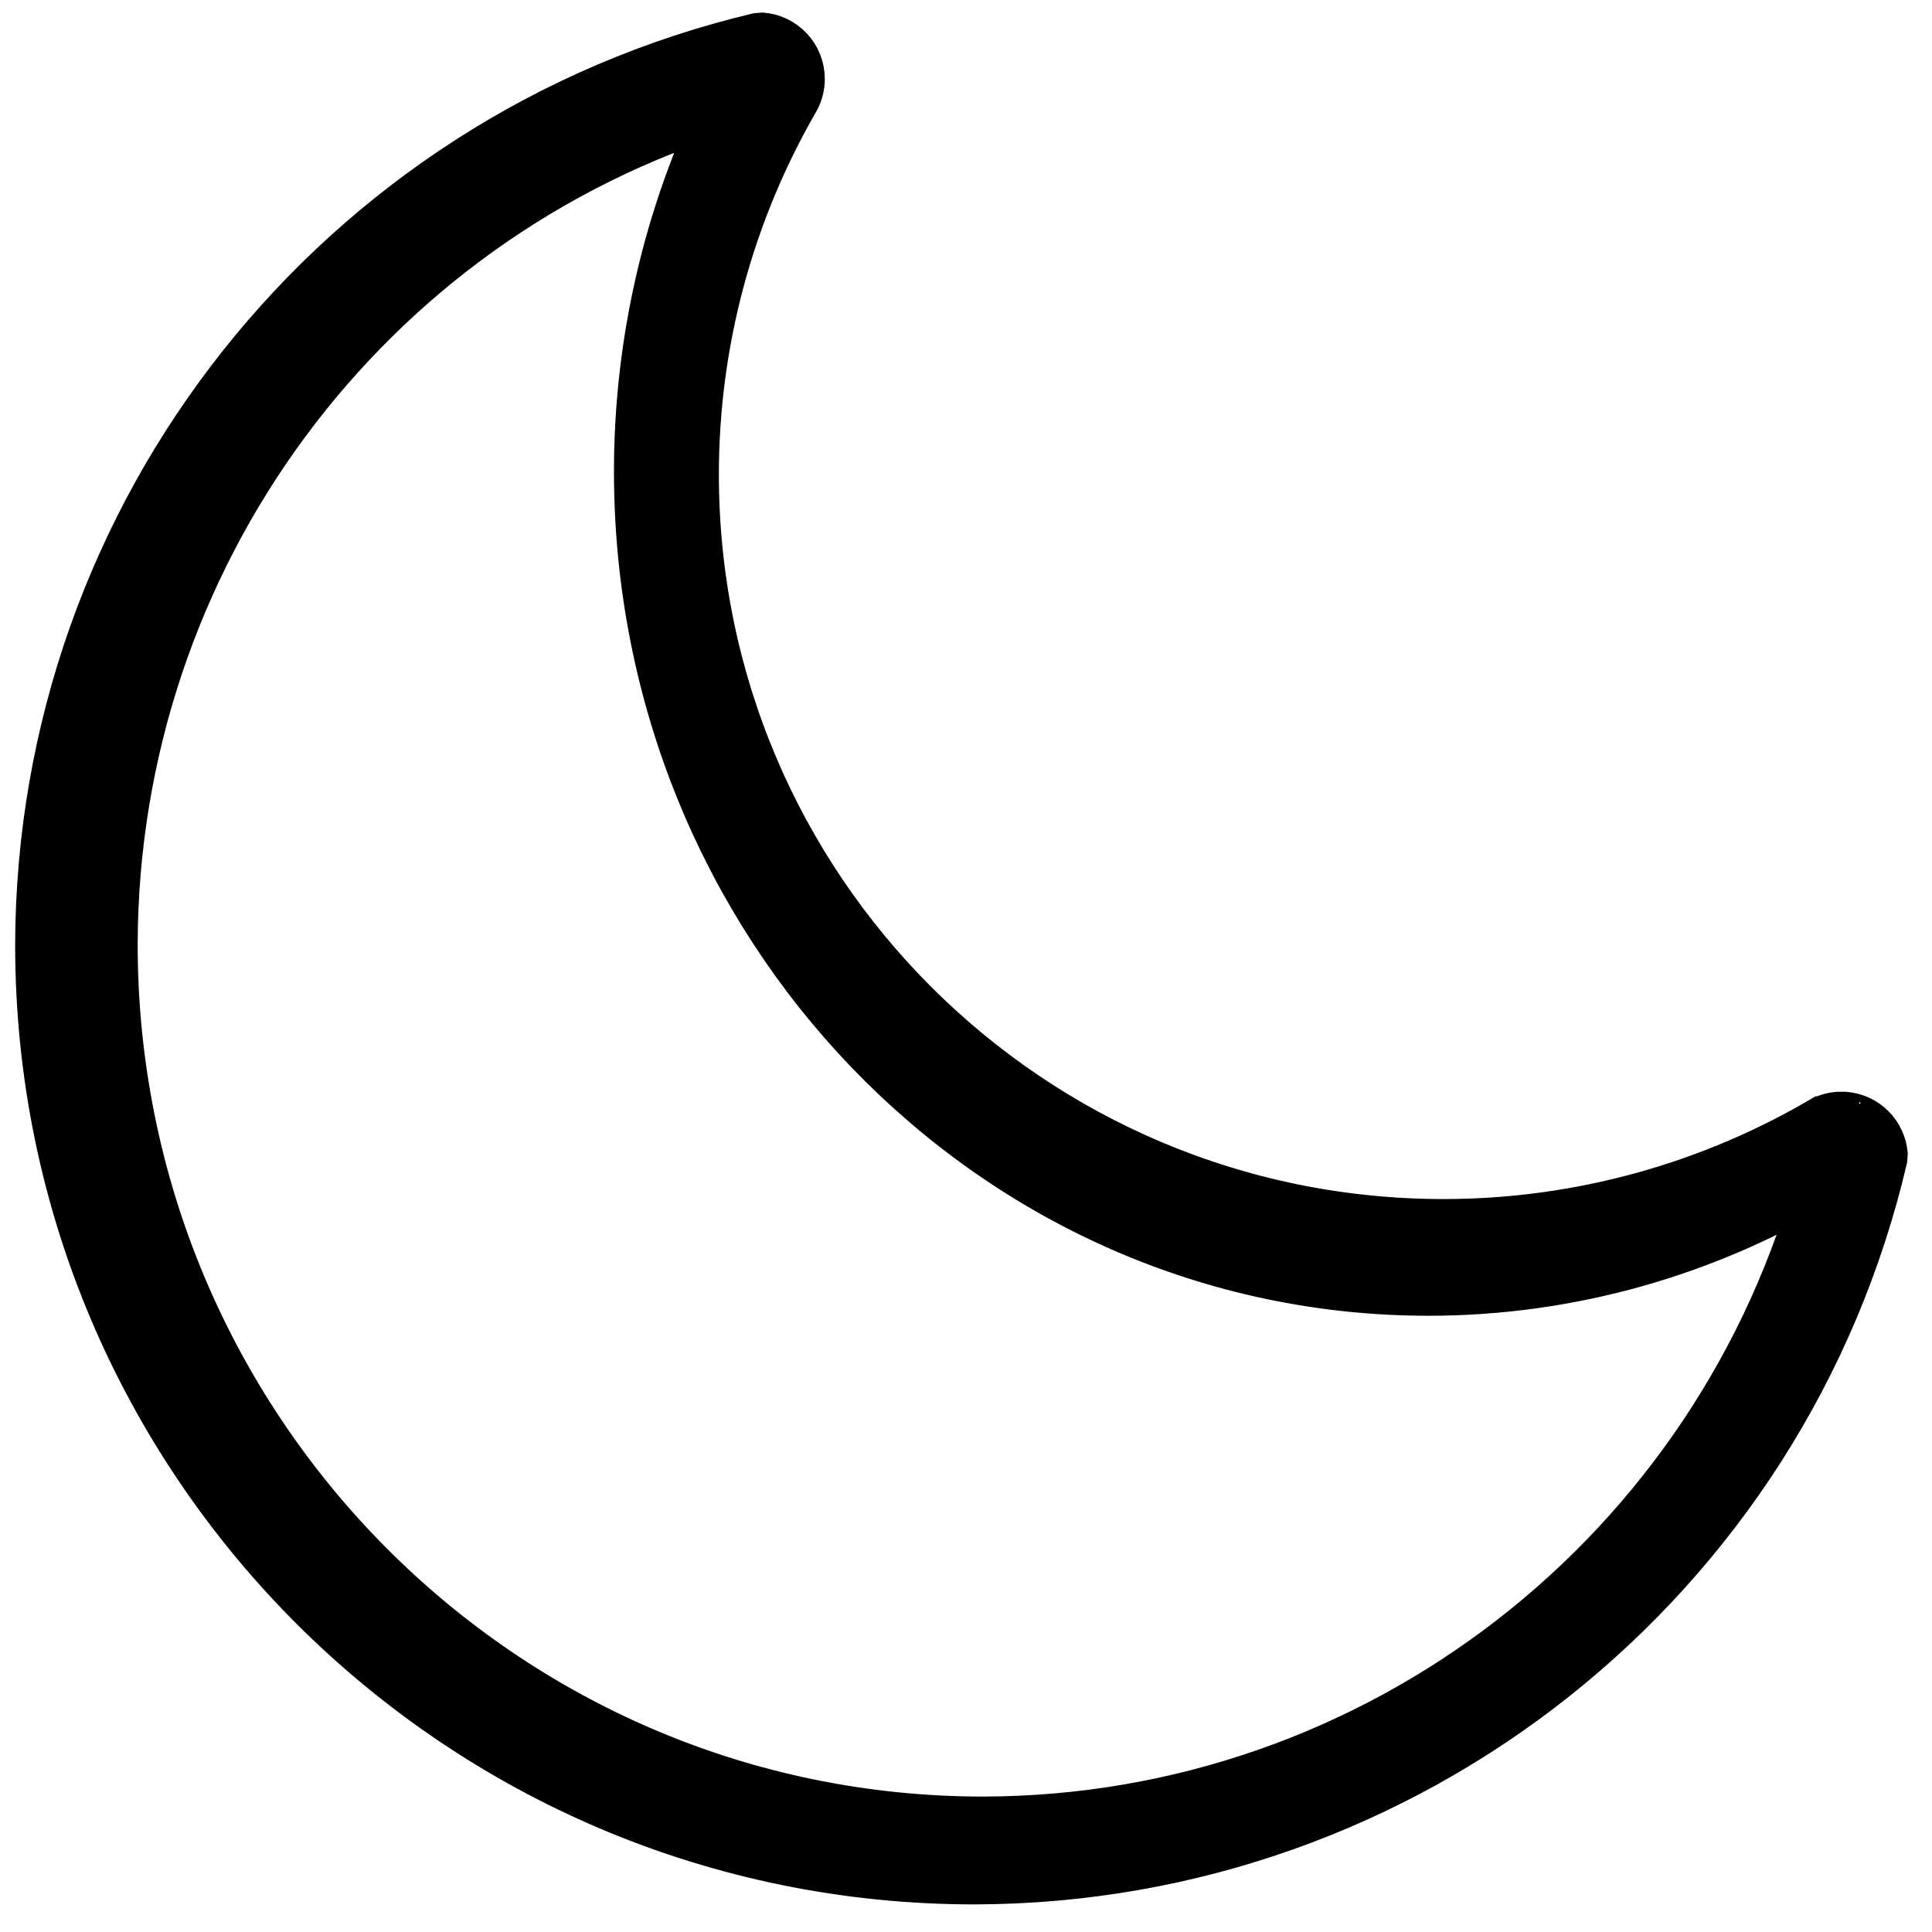
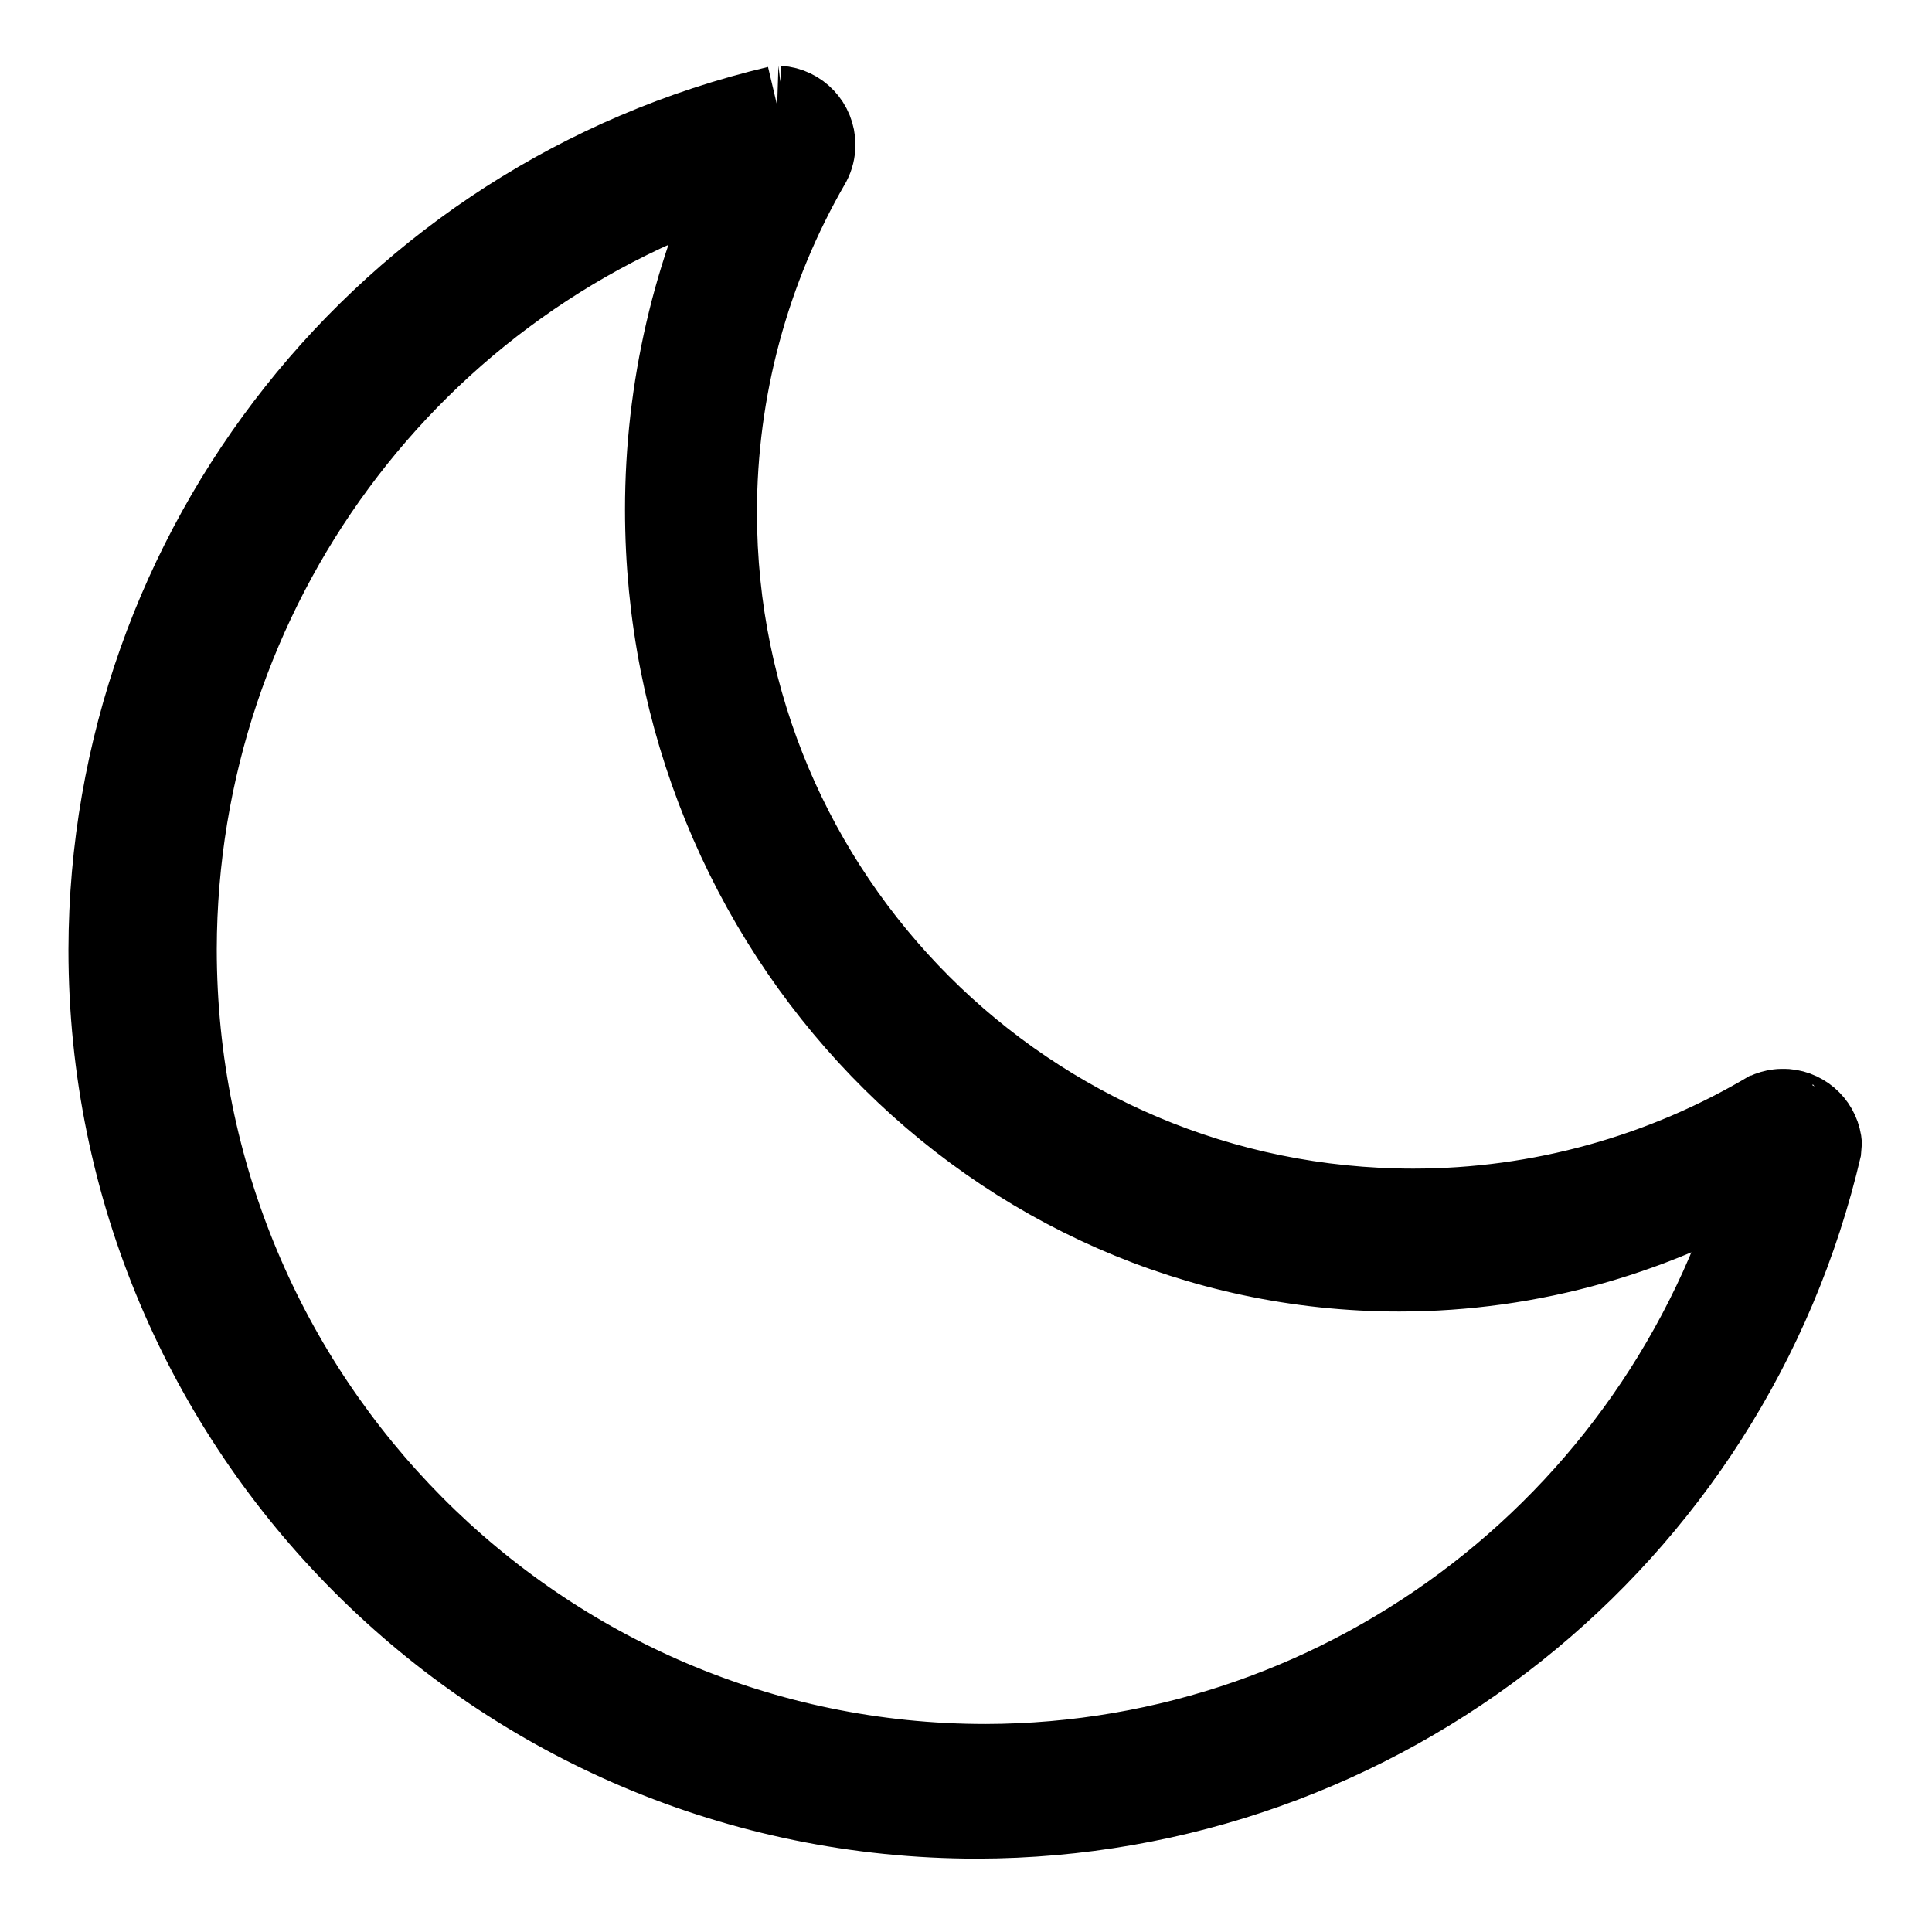
<svg xmlns="http://www.w3.org/2000/svg" height="128" width="128" xml:space="preserve" y="0" x="0" id="Layer_1" version="1.1" viewBox="-45.101 -44.95 319.481 319.481">
  <defs id="defs1" />
  <style id="style1855" type="text/css">.st1{fill-rule:evenodd;clip-rule:evenodd;fill:#f90}</style>
-   <path id="path2" style="display:inline;fill:#000000;stroke:#000000;stroke-width:9.985;stroke-linecap:round;stroke-linejoin:bevel;stroke-miterlimit:4.1;stroke-dasharray:none;stroke-opacity:1;paint-order:markers fill stroke" d="M 80.661,-37.897 A 153.651,153.651 0 0 0 -37.602,111.321 153.651,153.651 0 0 0 116.052,264.975 153.651,153.651 0 0 0 265.394,146.177 a 6.026,6.026 0 0 0 -5.537,-5.599 h -0.904 a 6.026,6.026 0 0 0 -0.279,0.028 c -0.005,-0.009 -0.012,-0.018 -0.019,-0.028 h -0.01 c 0.007,0.009 0.015,0.018 0.024,0.028 a 6.026,6.026 0 0 0 -1.893,0.554 124.825,124.825 0 0 0 0.98,-0.582 A 124.825,124.825 0 0 1 193.609,158.321 124.825,124.825 0 0 1 68.782,33.498 124.825,124.825 0 0 1 85.597,-29.066 a 124.825,124.825 0 0 1 0.019,-0.038 6.026,6.026 0 0 0 0.686,-2.792 6.026,6.026 0 0 0 -5.641,-6.001 z m -5.069,9.721 a 129.704,134.625 0 0 0 -14.174,61.188 129.704,134.625 0 0 0 129.711,134.623 129.704,134.625 0 0 0 65.991,-18.727 129.704,134.625 0 0 1 -0.36,0.218 6.261,6.499 0 0 1 0.345,-0.156 A 144.824,145.915 0 0 1 117.495,257.128 144.824,145.915 0 0 1 -27.327,111.212 144.824,145.915 0 0 1 75.593,-28.177 Z" />
+   <path id="path2" style="display:inline;fill:#000000;stroke:#000000;stroke-width:14.976;stroke-linecap:round;stroke-linejoin:bevel;stroke-miterlimit:4.1;stroke-dasharray:none;stroke-opacity:1;paint-order:markers fill stroke" d="M 83.626,-26.594 A 142.813,142.813 0 0 0 -26.295,112.1 142.813,142.813 0 0 0 116.52,254.915 142.813,142.813 0 0 0 255.328,144.497 5.601,5.601 0 0 0 250.181,139.293 h -0.84 a 5.601,5.601 0 0 0 -0.26,0.026 c -0.005,-0.009 -0.011,-0.017 -0.018,-0.026 h -0.01 c 0.007,0.009 0.014,0.017 0.022,0.026 a 5.601,5.601 0 0 0 -1.76,0.515 116.02,116.02 0 0 0 0.911,-0.541 116.02,116.02 0 0 1 -59.621,16.491 116.02,116.02 0 0 1 -116.022,-116.018 116.02,116.02 0 0 1 15.629,-58.152 116.02,116.02 0 0 1 0.018,-0.035 5.601,5.601 0 0 0 0.638,-2.595 5.601,5.601 0 0 0 -5.243,-5.578 z m -4.711,9.035 A 120.556,125.13 0 0 0 65.74,39.313 120.556,125.13 0 0 0 186.302,164.441 a 120.556,125.13 0 0 0 61.337,-17.406 120.556,125.13 0 0 1 -0.334,0.202 5.819,6.04 0 0 1 0.321,-0.145 A 134.609,135.623 0 0 1 117.862,247.622 134.609,135.623 0 0 1 -16.745,111.999 134.609,135.623 0 0 1 78.915,-17.559 Z" />
</svg>
